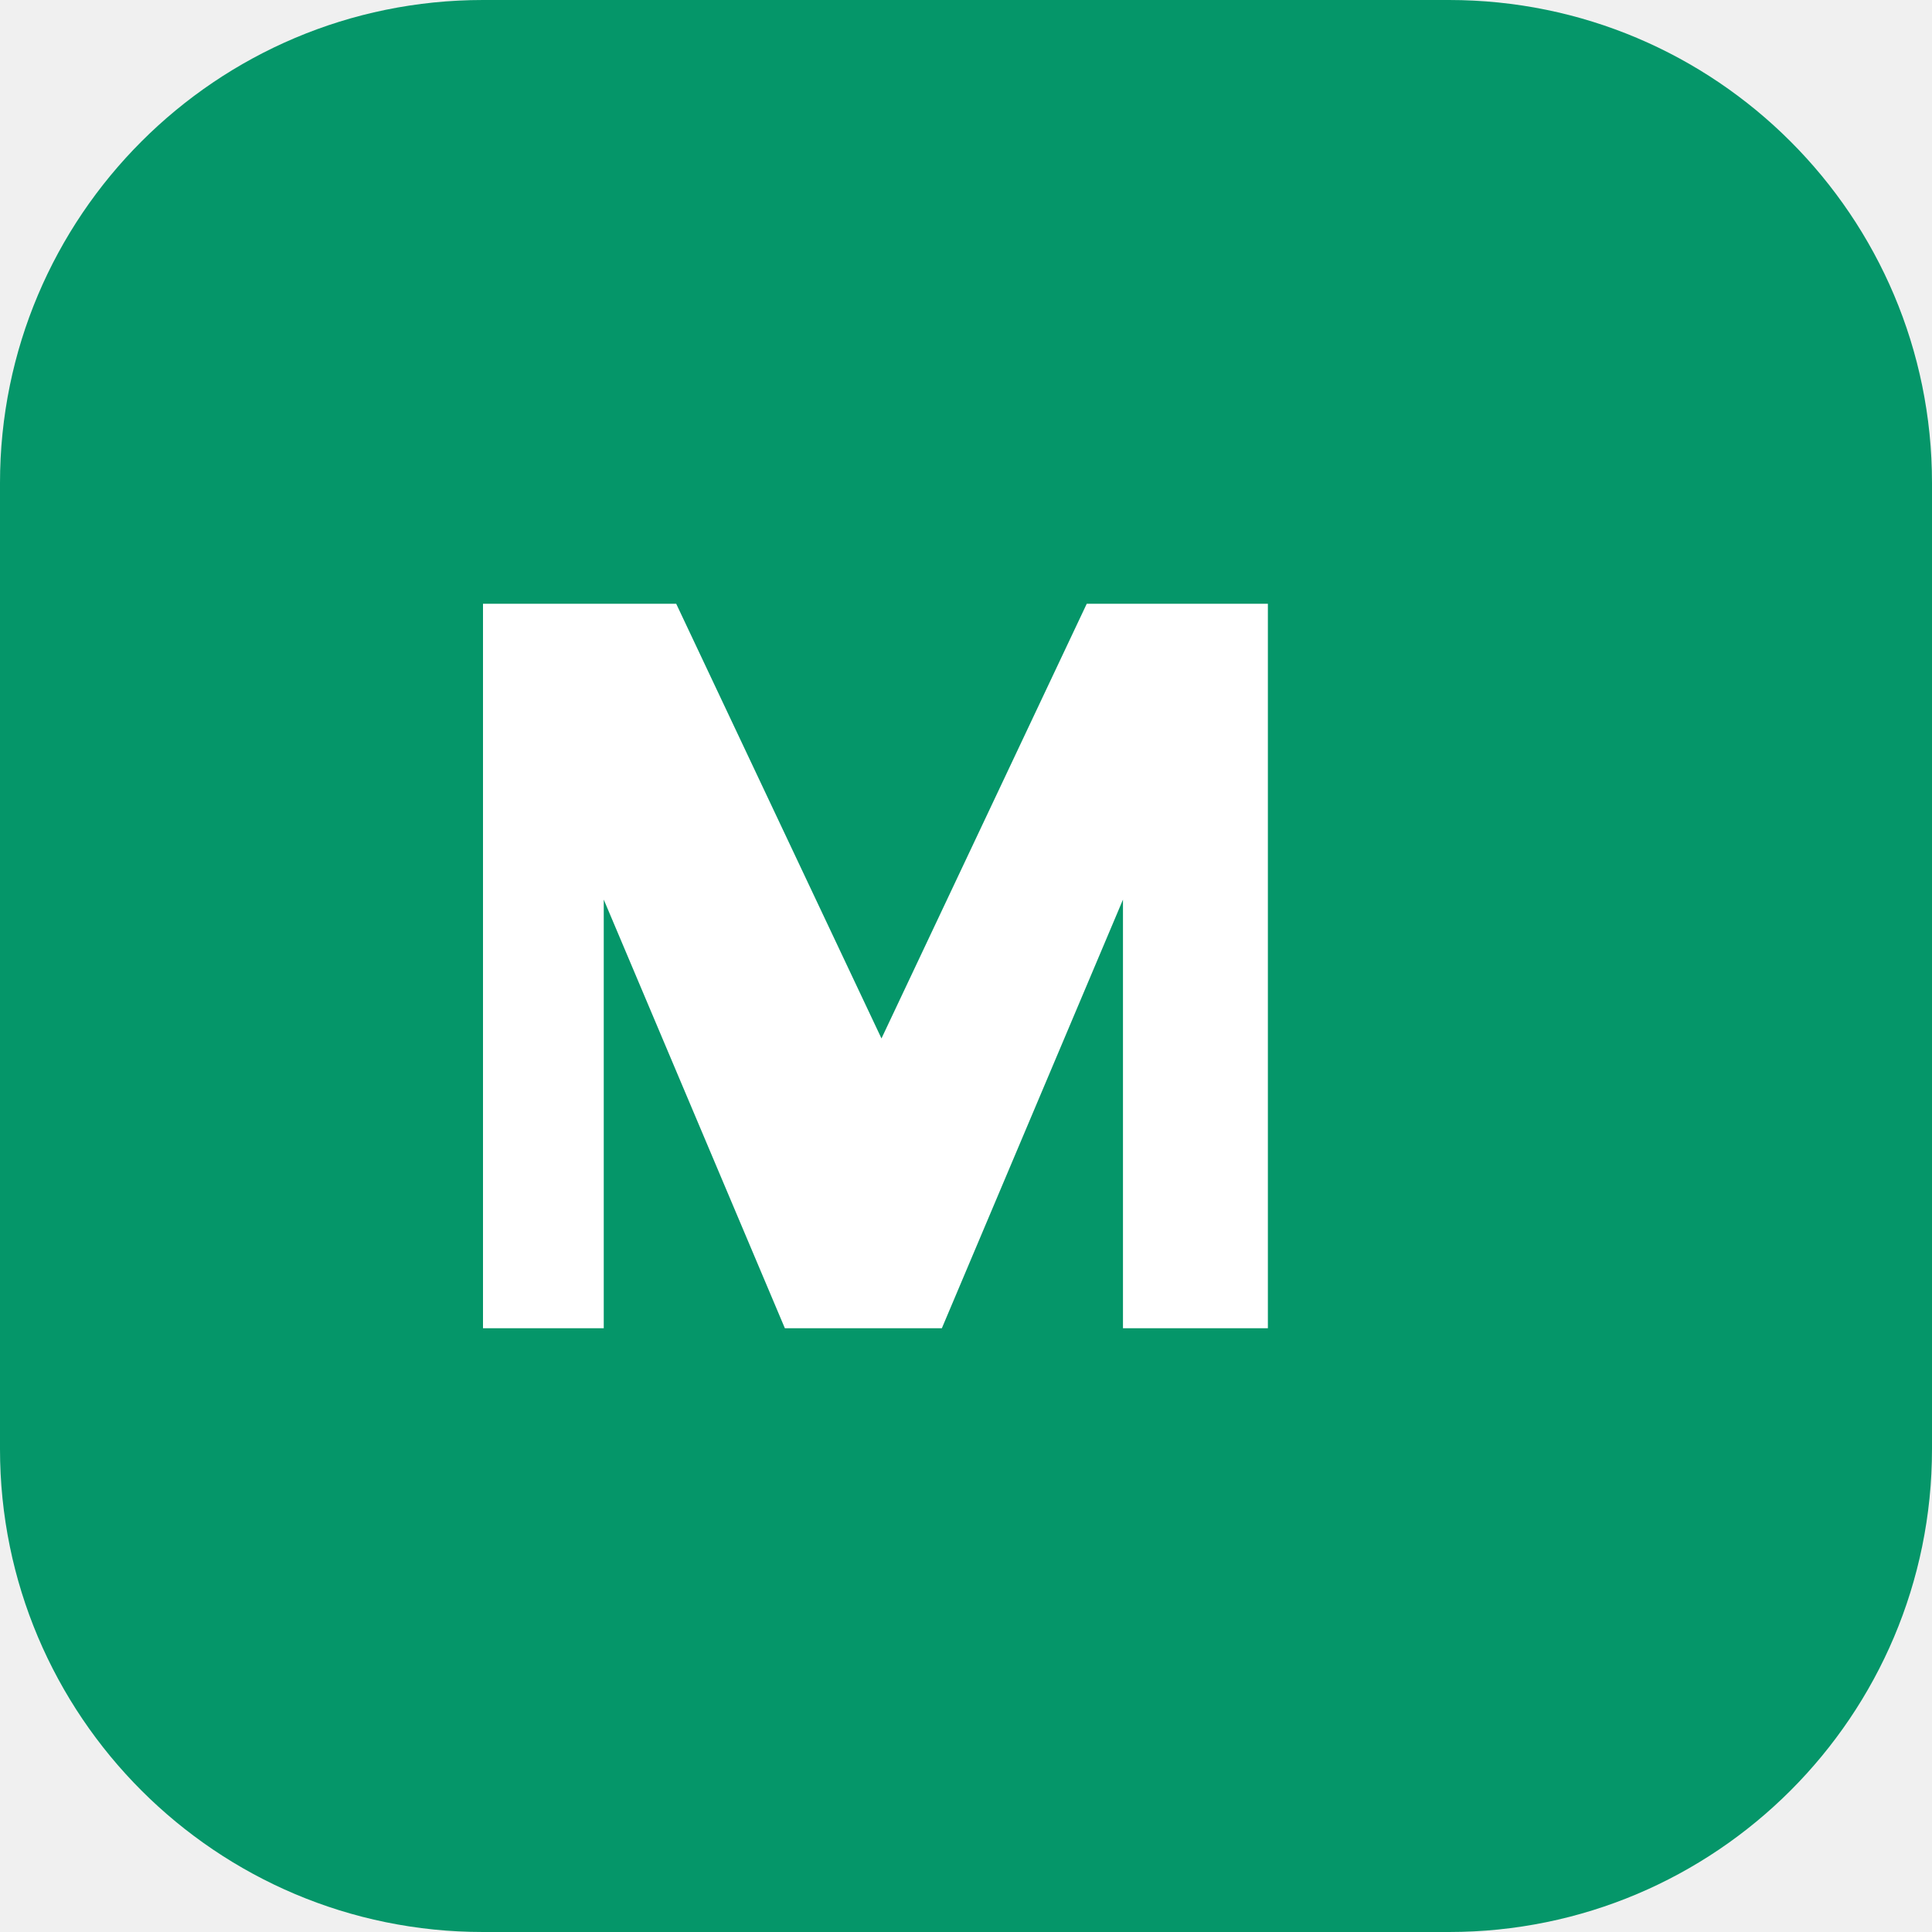
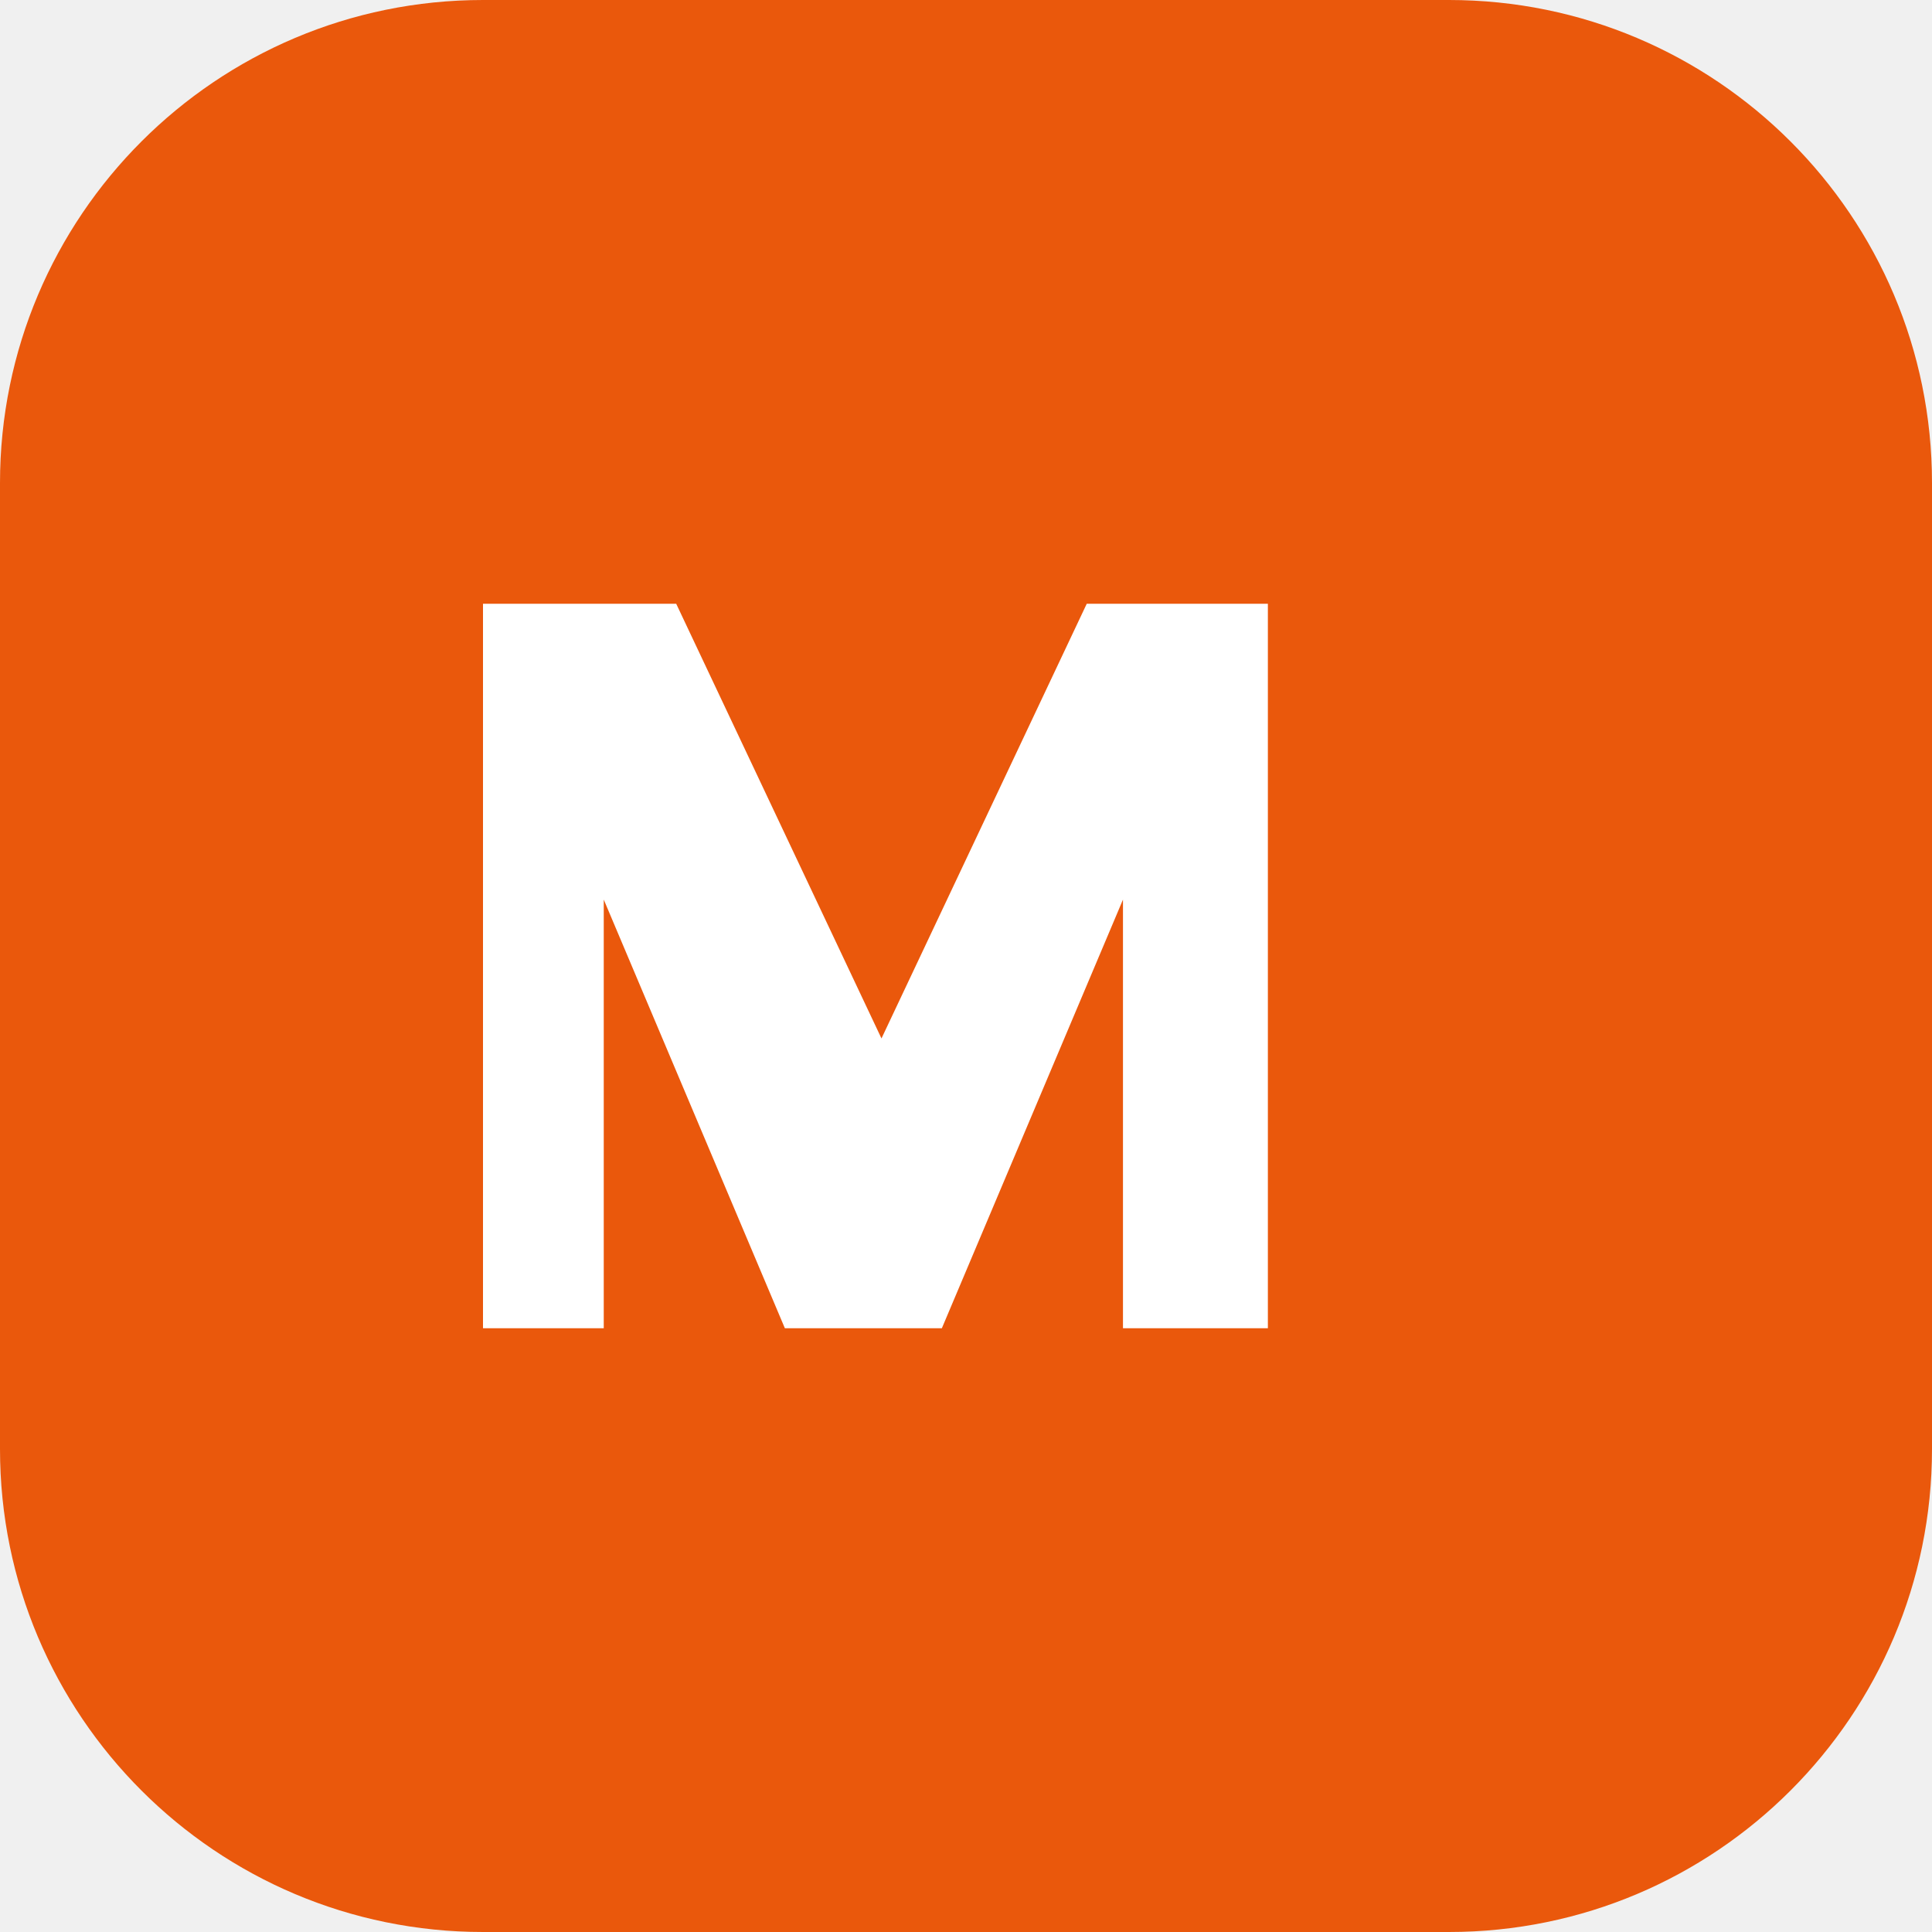
<svg xmlns="http://www.w3.org/2000/svg" viewBox="0 0 32 32" fill="none">
-   <rect width="32" height="32" rx="8" fill="#059669" />
+   <rect width="32" height="32" rx="8" fill="#EA580C" />
  <path d="M8 22V10h3.2l3.4 7.2L18 10h3v12h-2.4v-7.1L15.6 22H13l-3-7.1V22H8z" fill="white" />
</svg>
